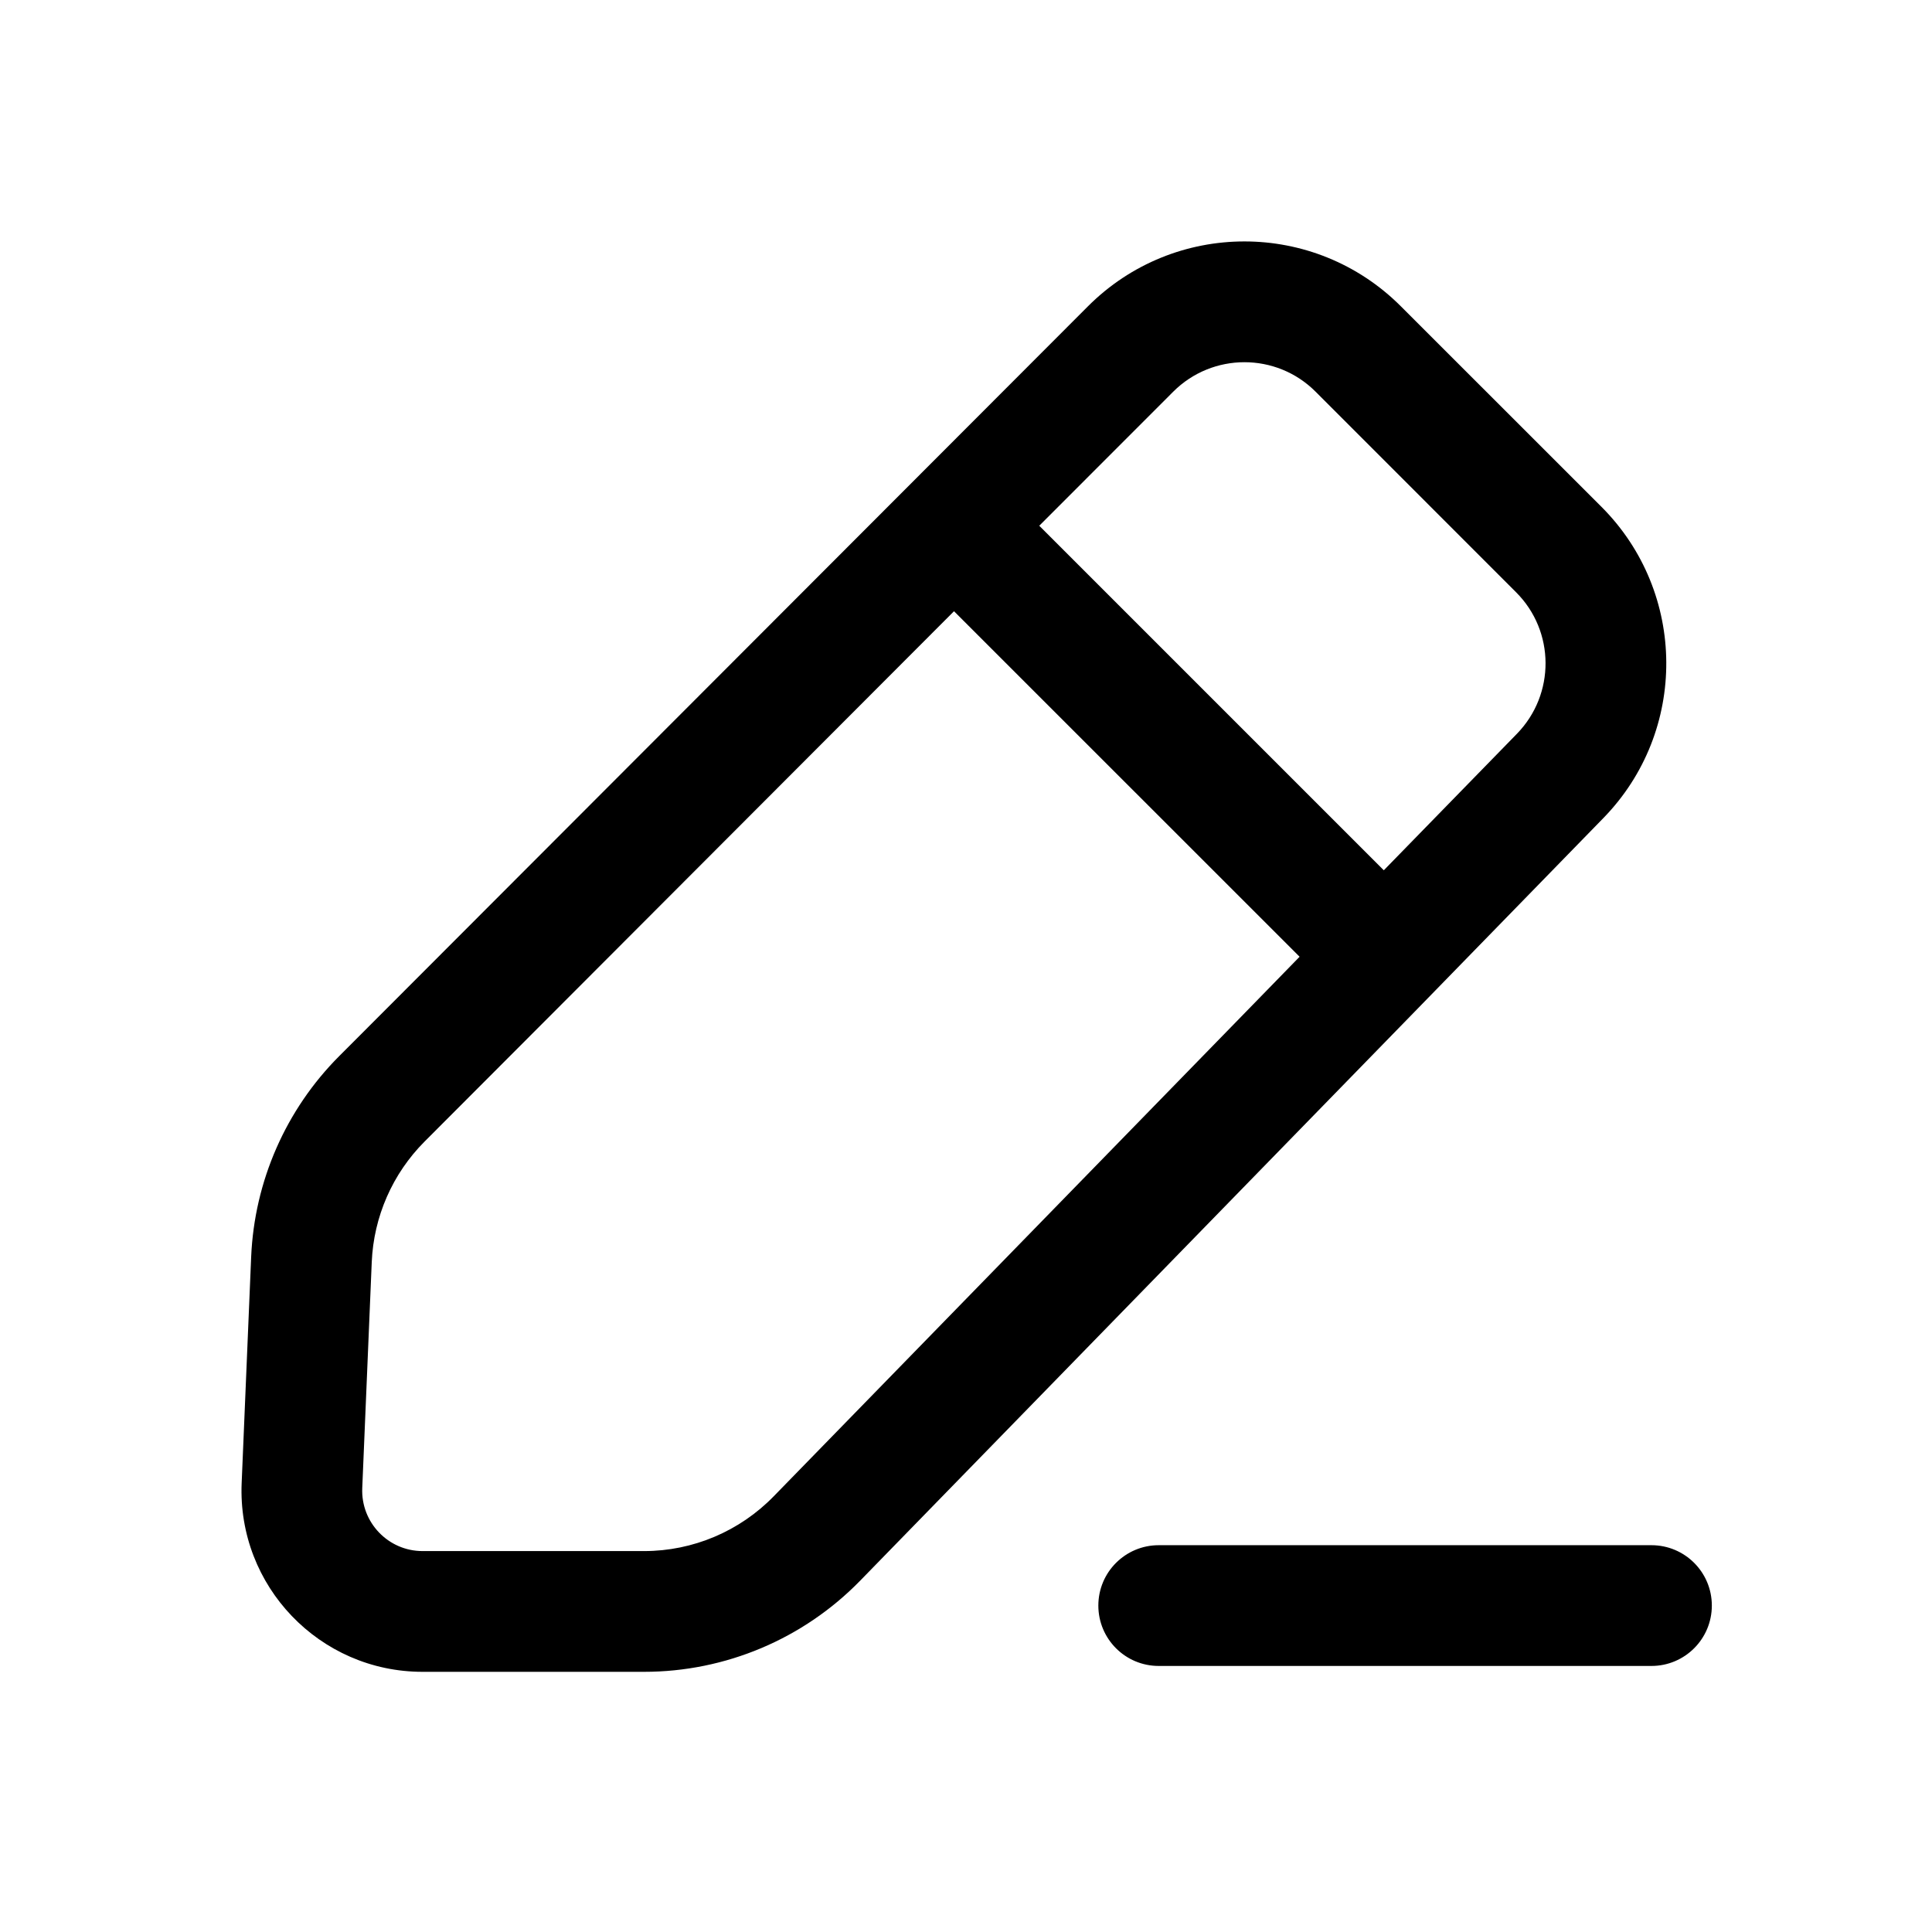
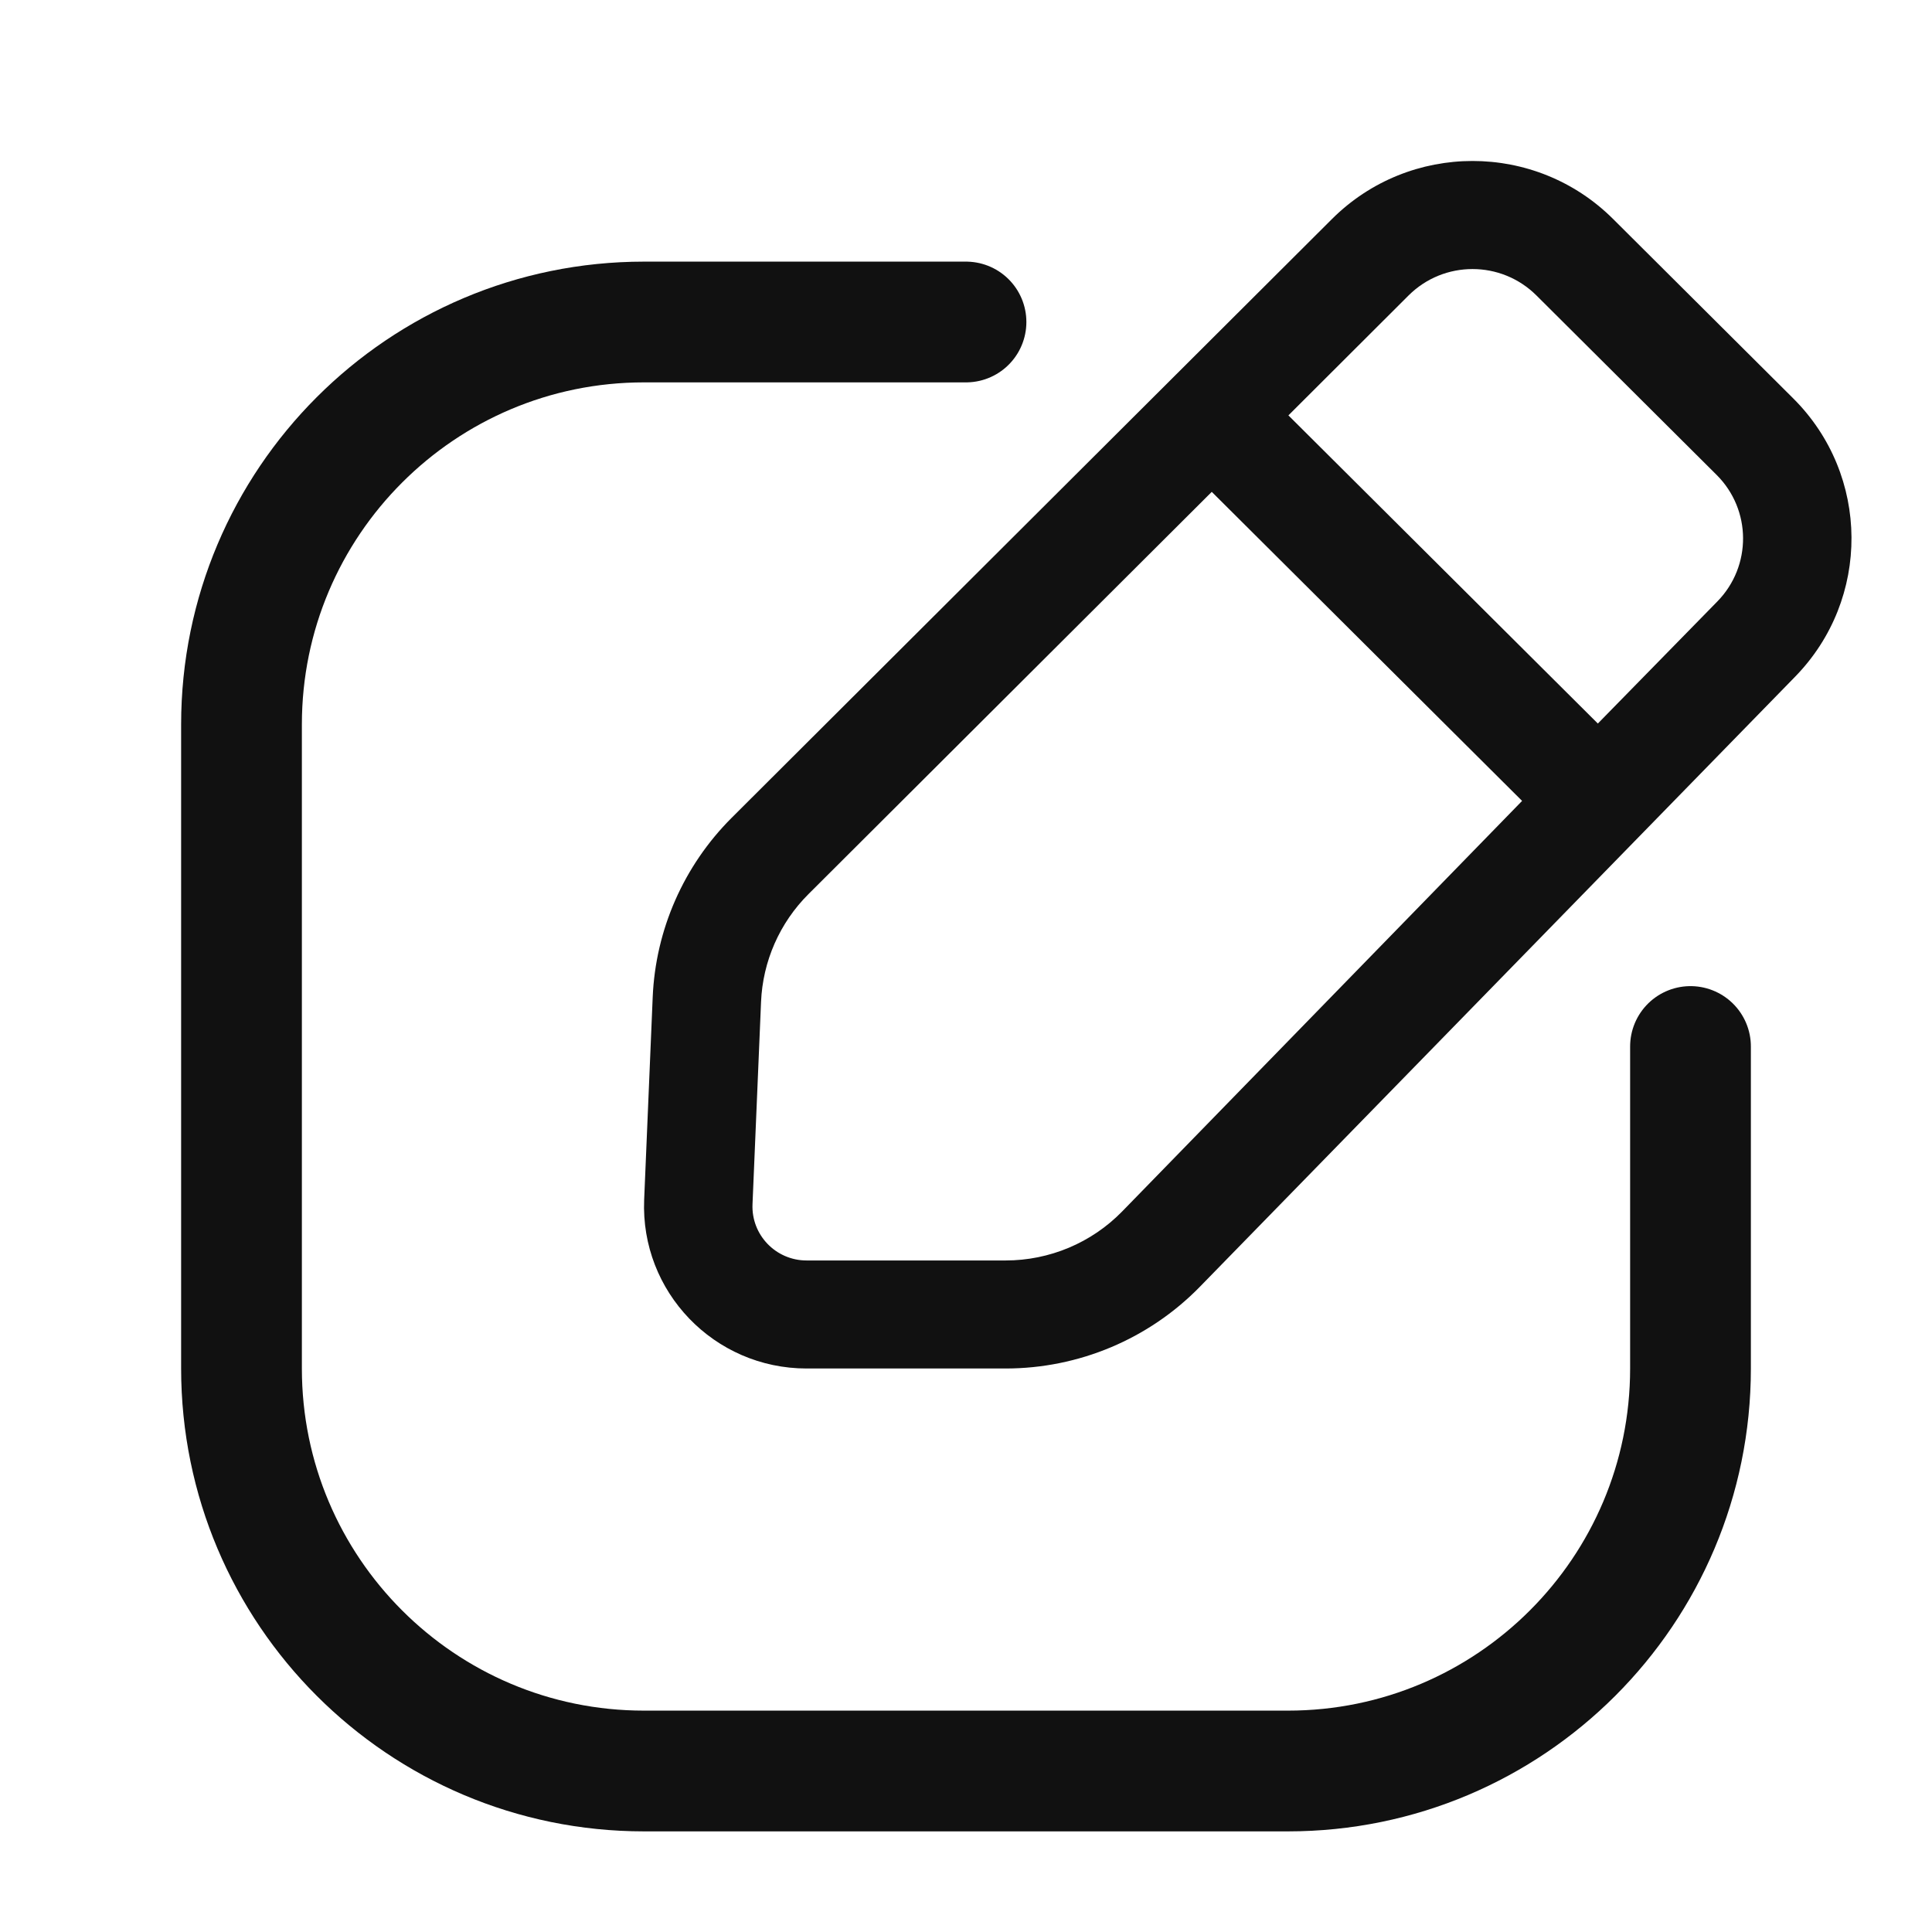
<svg xmlns="http://www.w3.org/2000/svg" width="24" height="24" viewBox="0 0 24 24" fill="none">
-   <path d="M13.514 3.806C14.587 2.731 16.327 2.73 17.401 3.804L19.894 6.296C20.958 7.361 20.969 9.084 19.918 10.162L10.685 19.636C9.979 20.36 9.011 20.768 8.001 20.768H5.249C3.97 20.768 2.948 19.702 3.002 18.423L3.12 15.614C3.16 14.675 3.55 13.784 4.214 13.119L13.514 3.806ZM20.515 19.195C20.929 19.195 21.265 19.53 21.265 19.945C21.265 20.359 20.929 20.695 20.515 20.695H14.394C13.979 20.695 13.644 20.359 13.644 19.945C13.644 19.53 13.98 19.195 14.394 19.195H20.515ZM5.274 14.181C4.876 14.58 4.642 15.114 4.618 15.677L4.5 18.486C4.482 18.912 4.823 19.268 5.249 19.268H8.002C8.608 19.268 9.188 19.022 9.611 18.588L16.144 11.885L11.851 7.593L5.274 14.181ZM16.342 4.865C15.854 4.377 15.062 4.378 14.574 4.866L12.91 6.531L17.19 10.811L18.844 9.115C19.321 8.625 19.318 7.842 18.834 7.358L16.342 4.865Z" fill="currentColor" />
+   <path fill-rule="evenodd" clip-rule="evenodd" d="M20.038 2.72C19.073 1.759 17.51 1.76 16.546 2.721L9.09 10.158C8.494 10.753 8.143 11.549 8.108 12.389L8.002 14.902C7.954 16.046 8.871 17 10.02 17L12.492 17C13.4 17 14.269 16.635 14.903 15.987L22.298 8.408C23.242 7.443 23.233 5.902 22.276 4.949L20.038 2.72ZM17.498 3.67C17.937 3.233 18.647 3.233 19.086 3.67L21.324 5.899C21.759 6.332 21.763 7.032 21.334 7.471L19.849 8.988L16.005 5.16L17.498 3.67ZM15.053 6.11L10.043 11.107C9.685 11.464 9.475 11.942 9.454 12.446L9.348 14.958C9.331 15.34 9.637 15.658 10.02 15.658L12.492 15.658C13.037 15.658 13.559 15.439 13.939 15.05L18.908 9.949L15.053 6.11Z" fill="#111111" />
+   <path d="M21 13V17C21 19.761 18.761 22 16 22H8C5.239 22 3 19.761 3 17V9C3 6.239 5.239 4 8 4H12" stroke="#111111" stroke-width="1.5" stroke-linecap="round" />
</svg>
